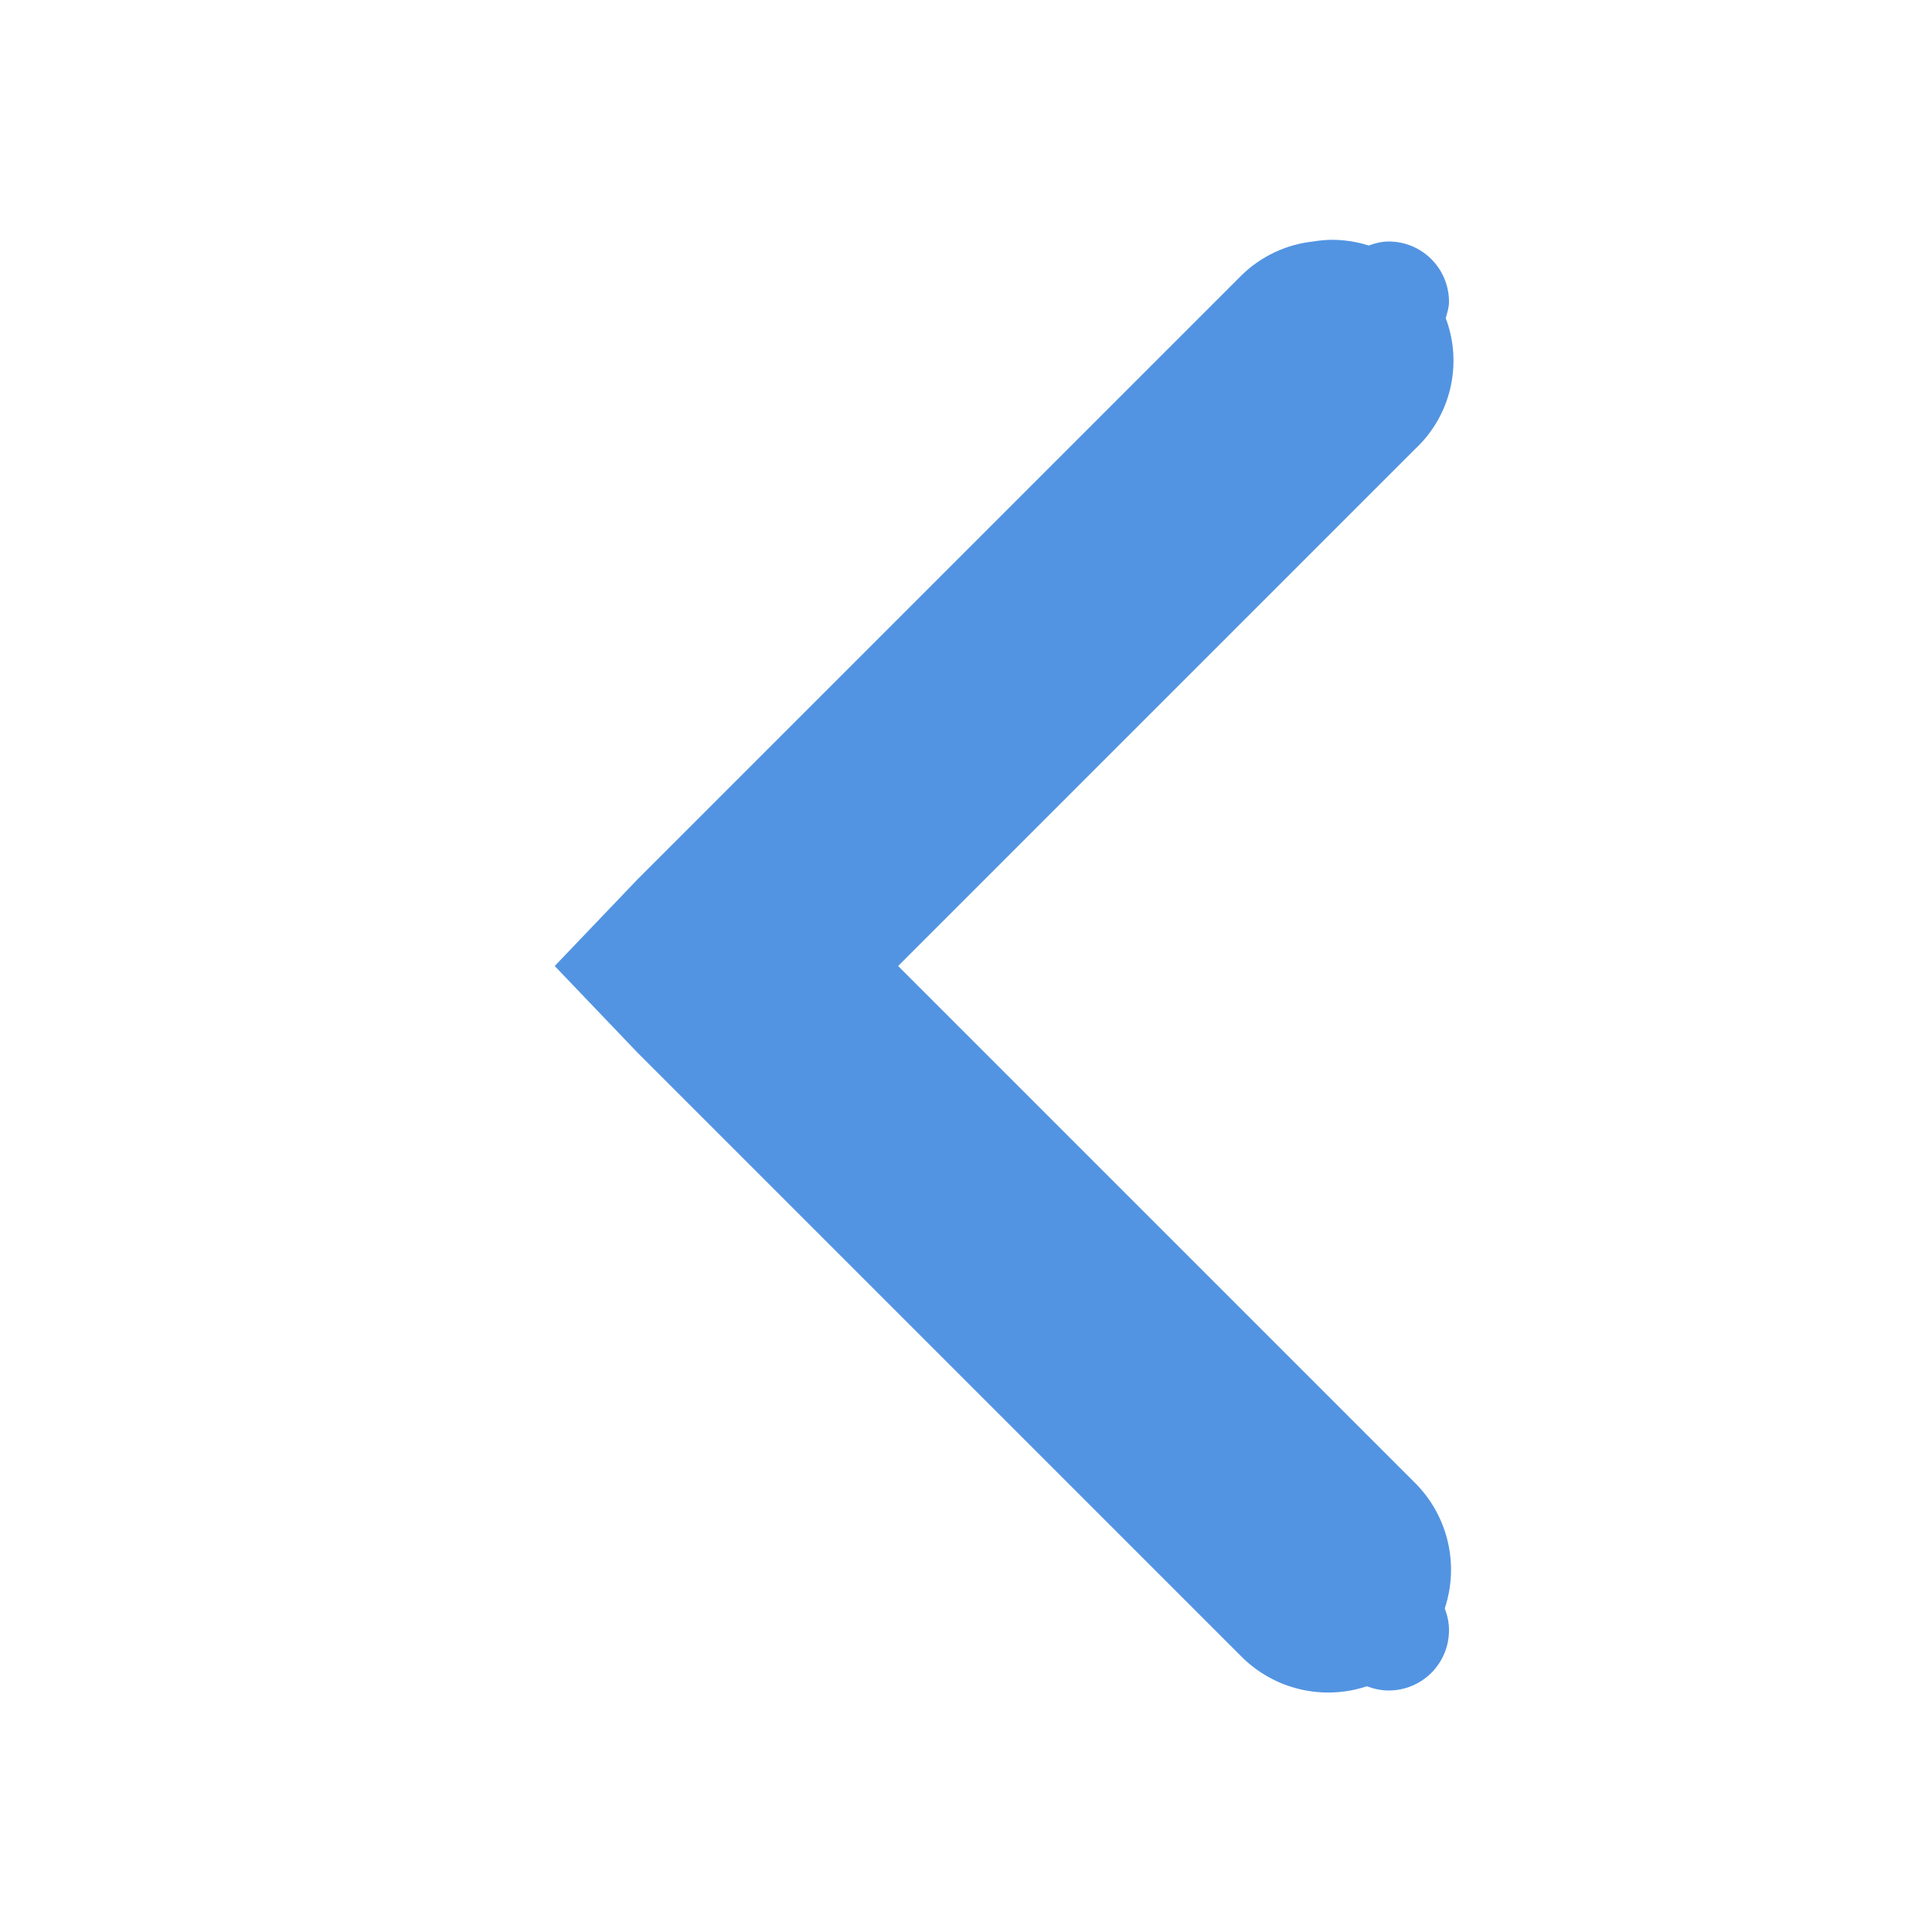
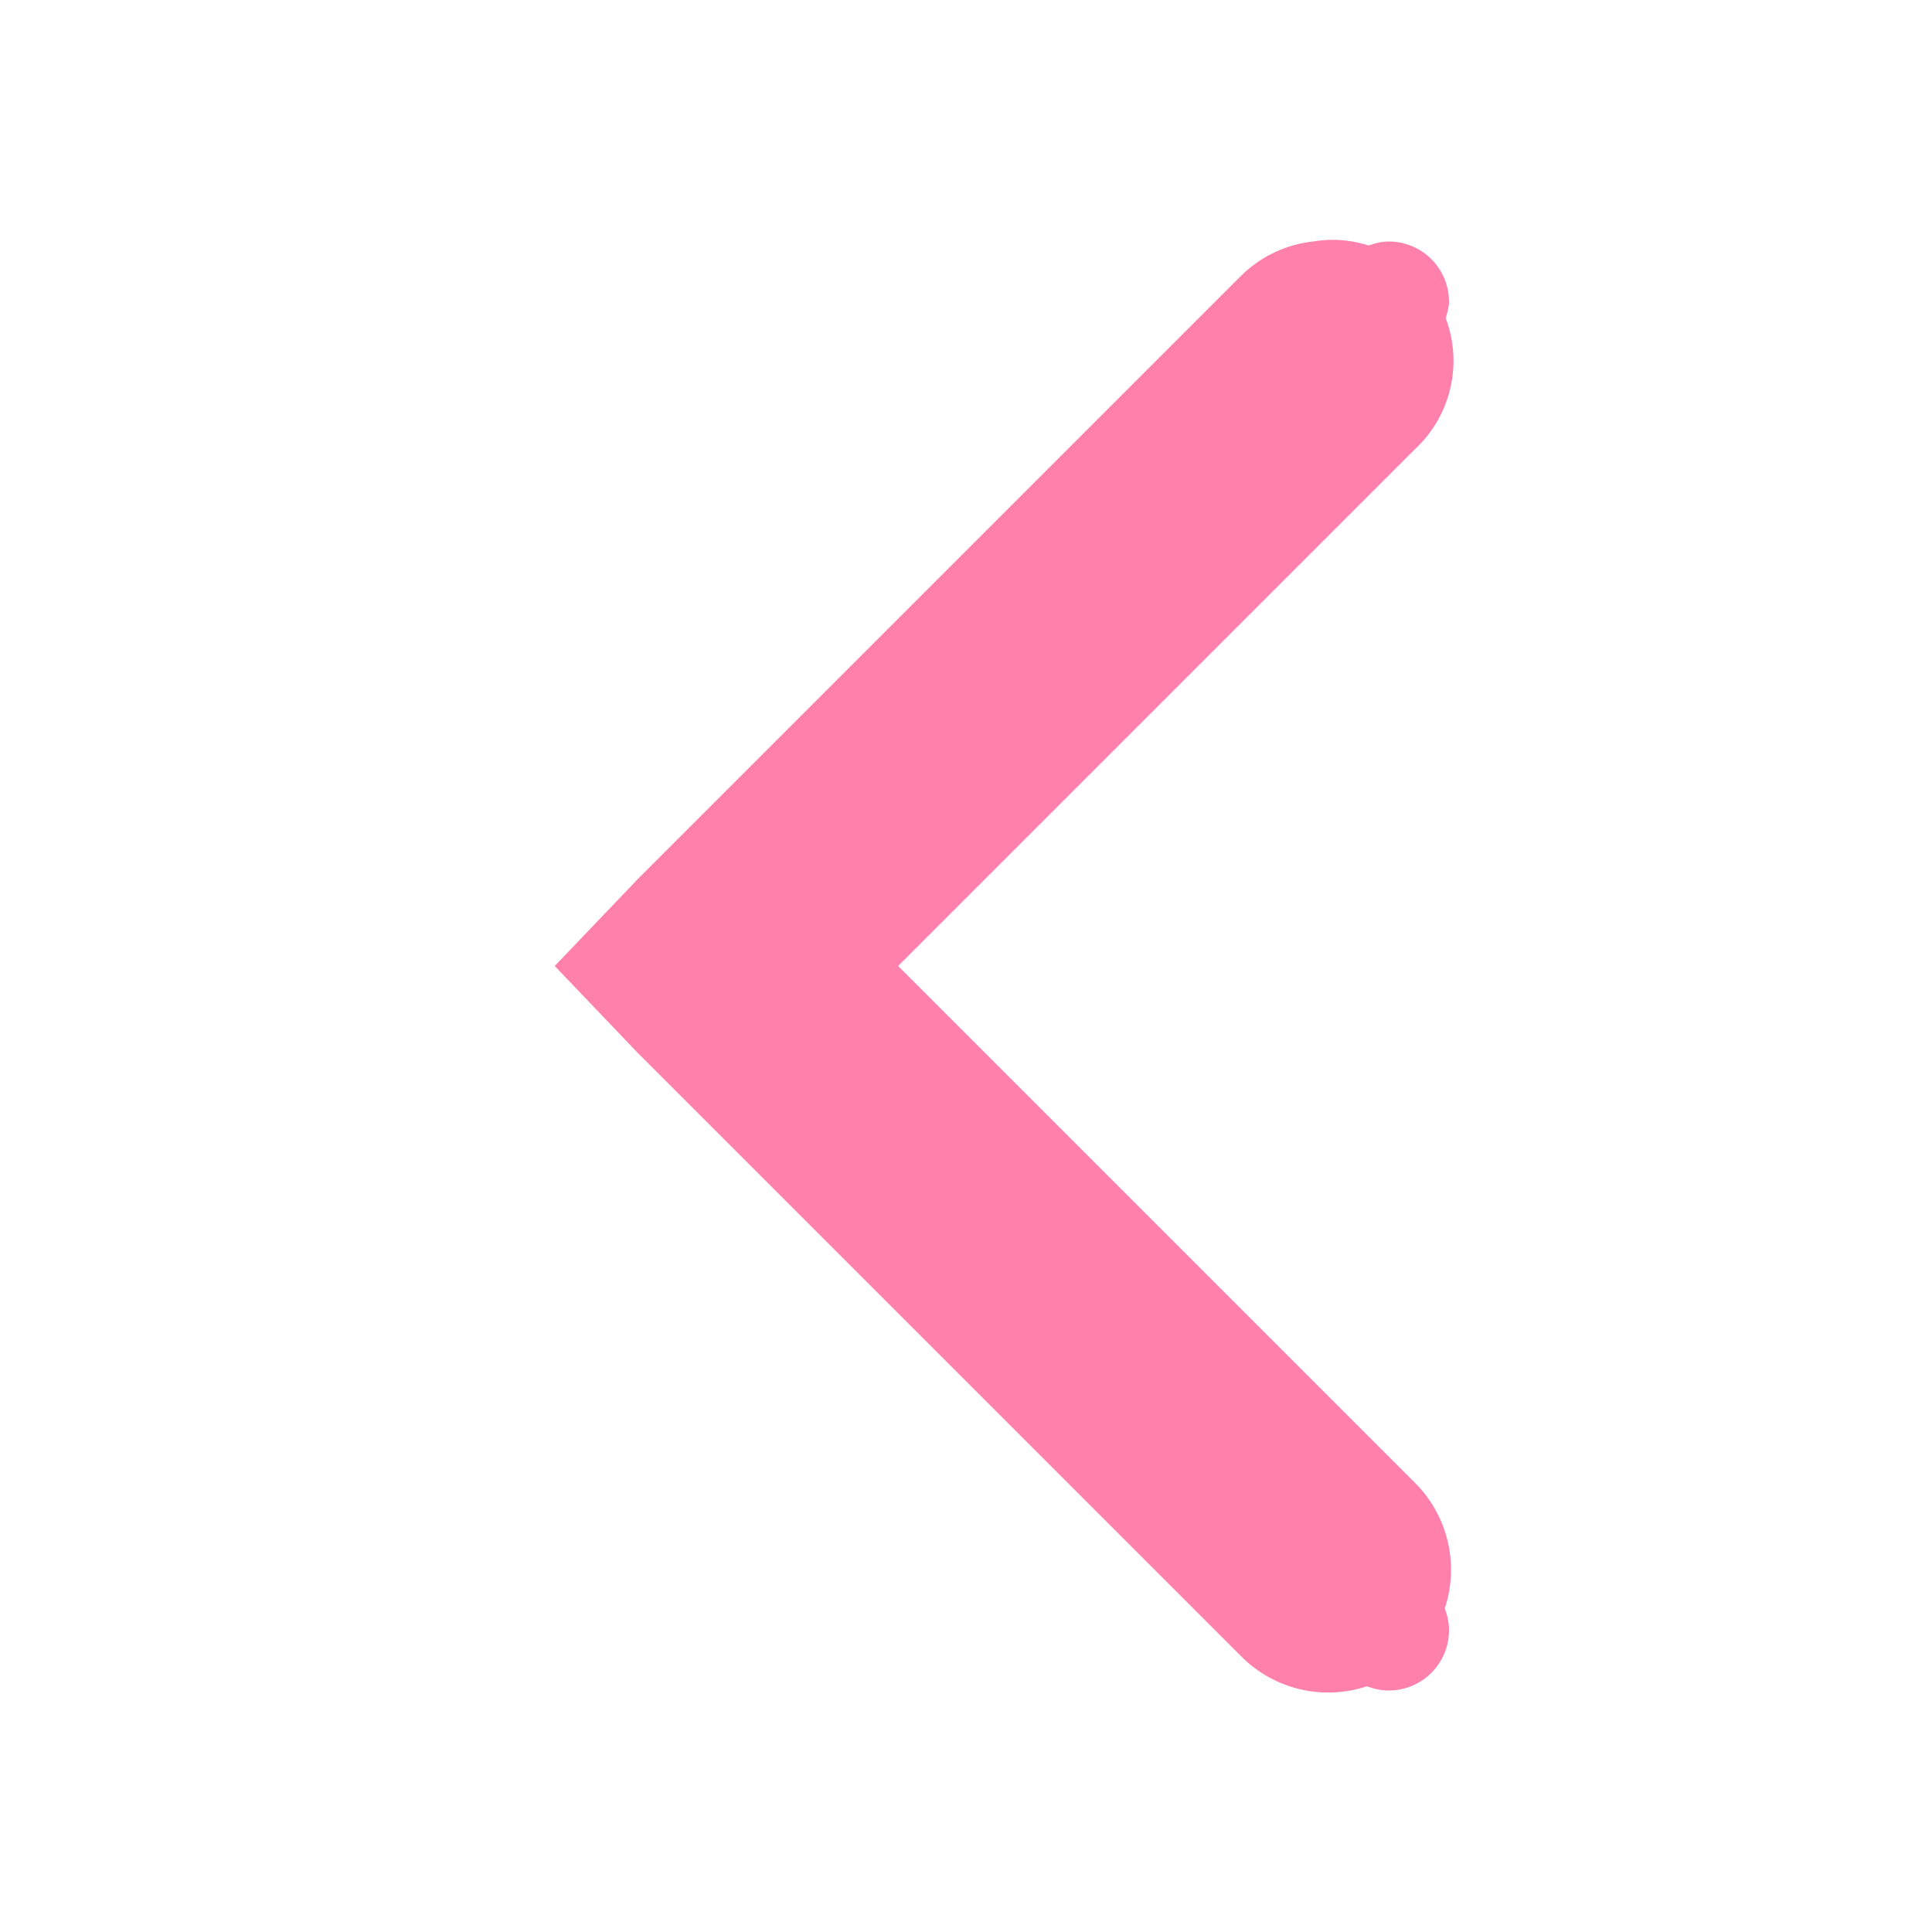
<svg xmlns="http://www.w3.org/2000/svg" xmlns:ns1="http://www.openswatchbook.org/uri/2009/osb" xmlns:xlink="http://www.w3.org/1999/xlink" height="16" id="svg7384" version="1.1" width="16">
  <defs id="defs7386">
    <linearGradient id="selected_bg_color" ns1:paint="solid">
-       <stop style="stop-color:#5294e2;stop-opacity:1;" offset="0" id="stop4149" />
+       <stop style="stop-color:#ff80ab;stop-opacity:1;" offset="0" id="stop4149" />
    </linearGradient>
    <linearGradient xlink:href="#selected_bg_color" id="linearGradient4151" x1="108.316" y1="748.987" x2="108.316" y2="761.017" gradientUnits="userSpaceOnUse" gradientTransform="translate(-100.0002,-747)" />
  </defs>
  <g id="layer9" style="display:inline" transform="translate(-100.0002,-747)" />
  <g id="layer10" transform="translate(-100.0002,-747)" />
  <g id="layer11" transform="translate(-100.0002,-747)" />
  <g id="layer13" transform="translate(-100.0002,-747)" />
  <g id="layer14" transform="translate(-100.0002,-747)" />
  <g id="layer15" style="display:inline" transform="translate(-100.0002,-747)" />
  <g id="g71291" style="display:inline" transform="translate(-100.0002,-747)" />
  <g id="g4953" style="display:inline" transform="translate(-100.0002,-747)" />
  <g id="layer12" style="display:inline" transform="translate(-100.0002,-747)">
    <path style="font-size:medium;font-style:normal;font-variant:normal;font-weight:normal;font-stretch:normal;text-indent:0;text-align:start;text-decoration:none;line-height:normal;letter-spacing:normal;word-spacing:normal;text-transform:none;direction:ltr;block-progression:tb;writing-mode:lr-tb;text-anchor:start;baseline-shift:baseline;color:#000000;fill:url(#linearGradient4151);fill-opacity:1;stroke:none;stroke-width:2;marker:none;visibility:visible;display:inline;overflow:visible;enable-background:accumulate;font-family:Sans;-inkscape-font-specification:Sans" d="M 11.029 1.986 A 1 1 0 0 0 10.875 2 A 1 1 0 0 0 10.281 2.281 L 5.281 7.281 L 4.594 8 L 5.281 8.719 L 10.281 13.719 A 1.016 1.016 0 0 0 11.32 13.965 C 11.376 13.986 11.436 14 11.5 14 C 11.777 14 12 13.777 12 13.5 C 12 13.436 11.986 13.376 11.965 13.32 A 1.016 1.016 0 0 0 11.719 12.281 L 7.438 8 L 11.719 3.719 A 1 1 0 0 0 11.973 2.635 C 11.985 2.591 12 2.548 12 2.5 C 12 2.223 11.777 2 11.5 2 C 11.441 2 11.386 2.015 11.334 2.033 A 1 1 0 0 0 11.029 1.986 z " transform="translate(100.0002,747)" id="path6040" />
  </g>
</svg>
